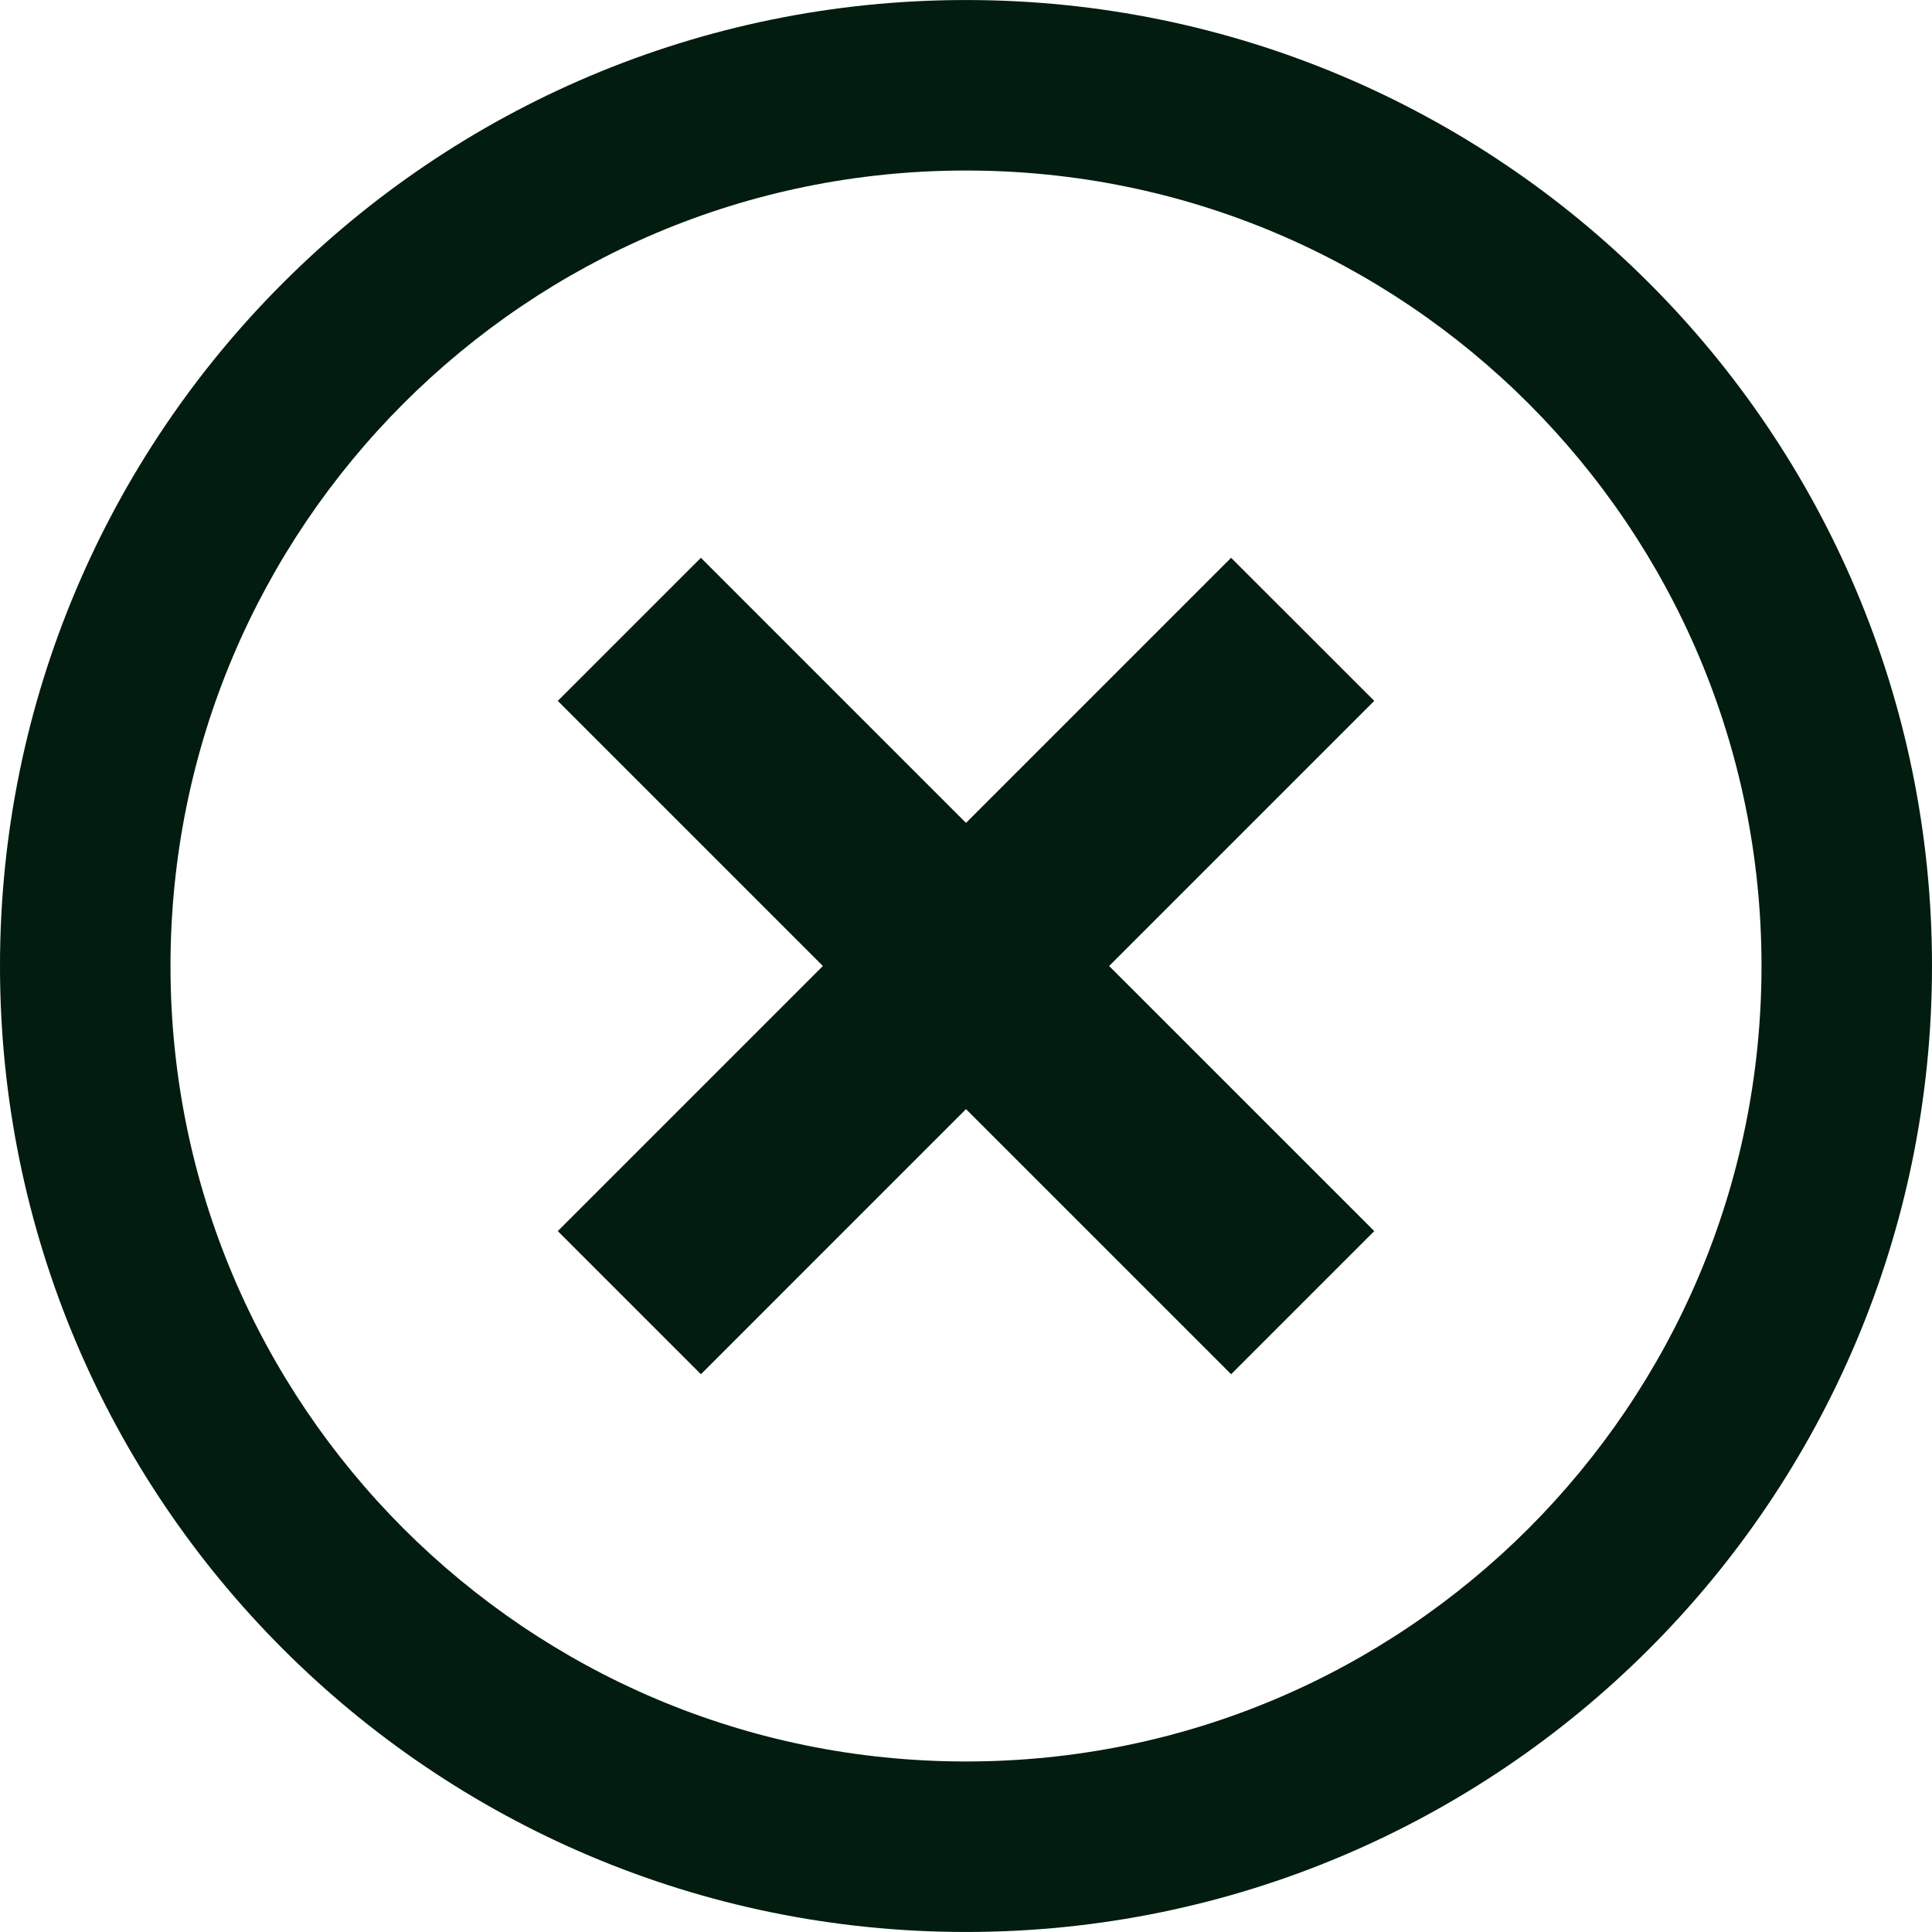
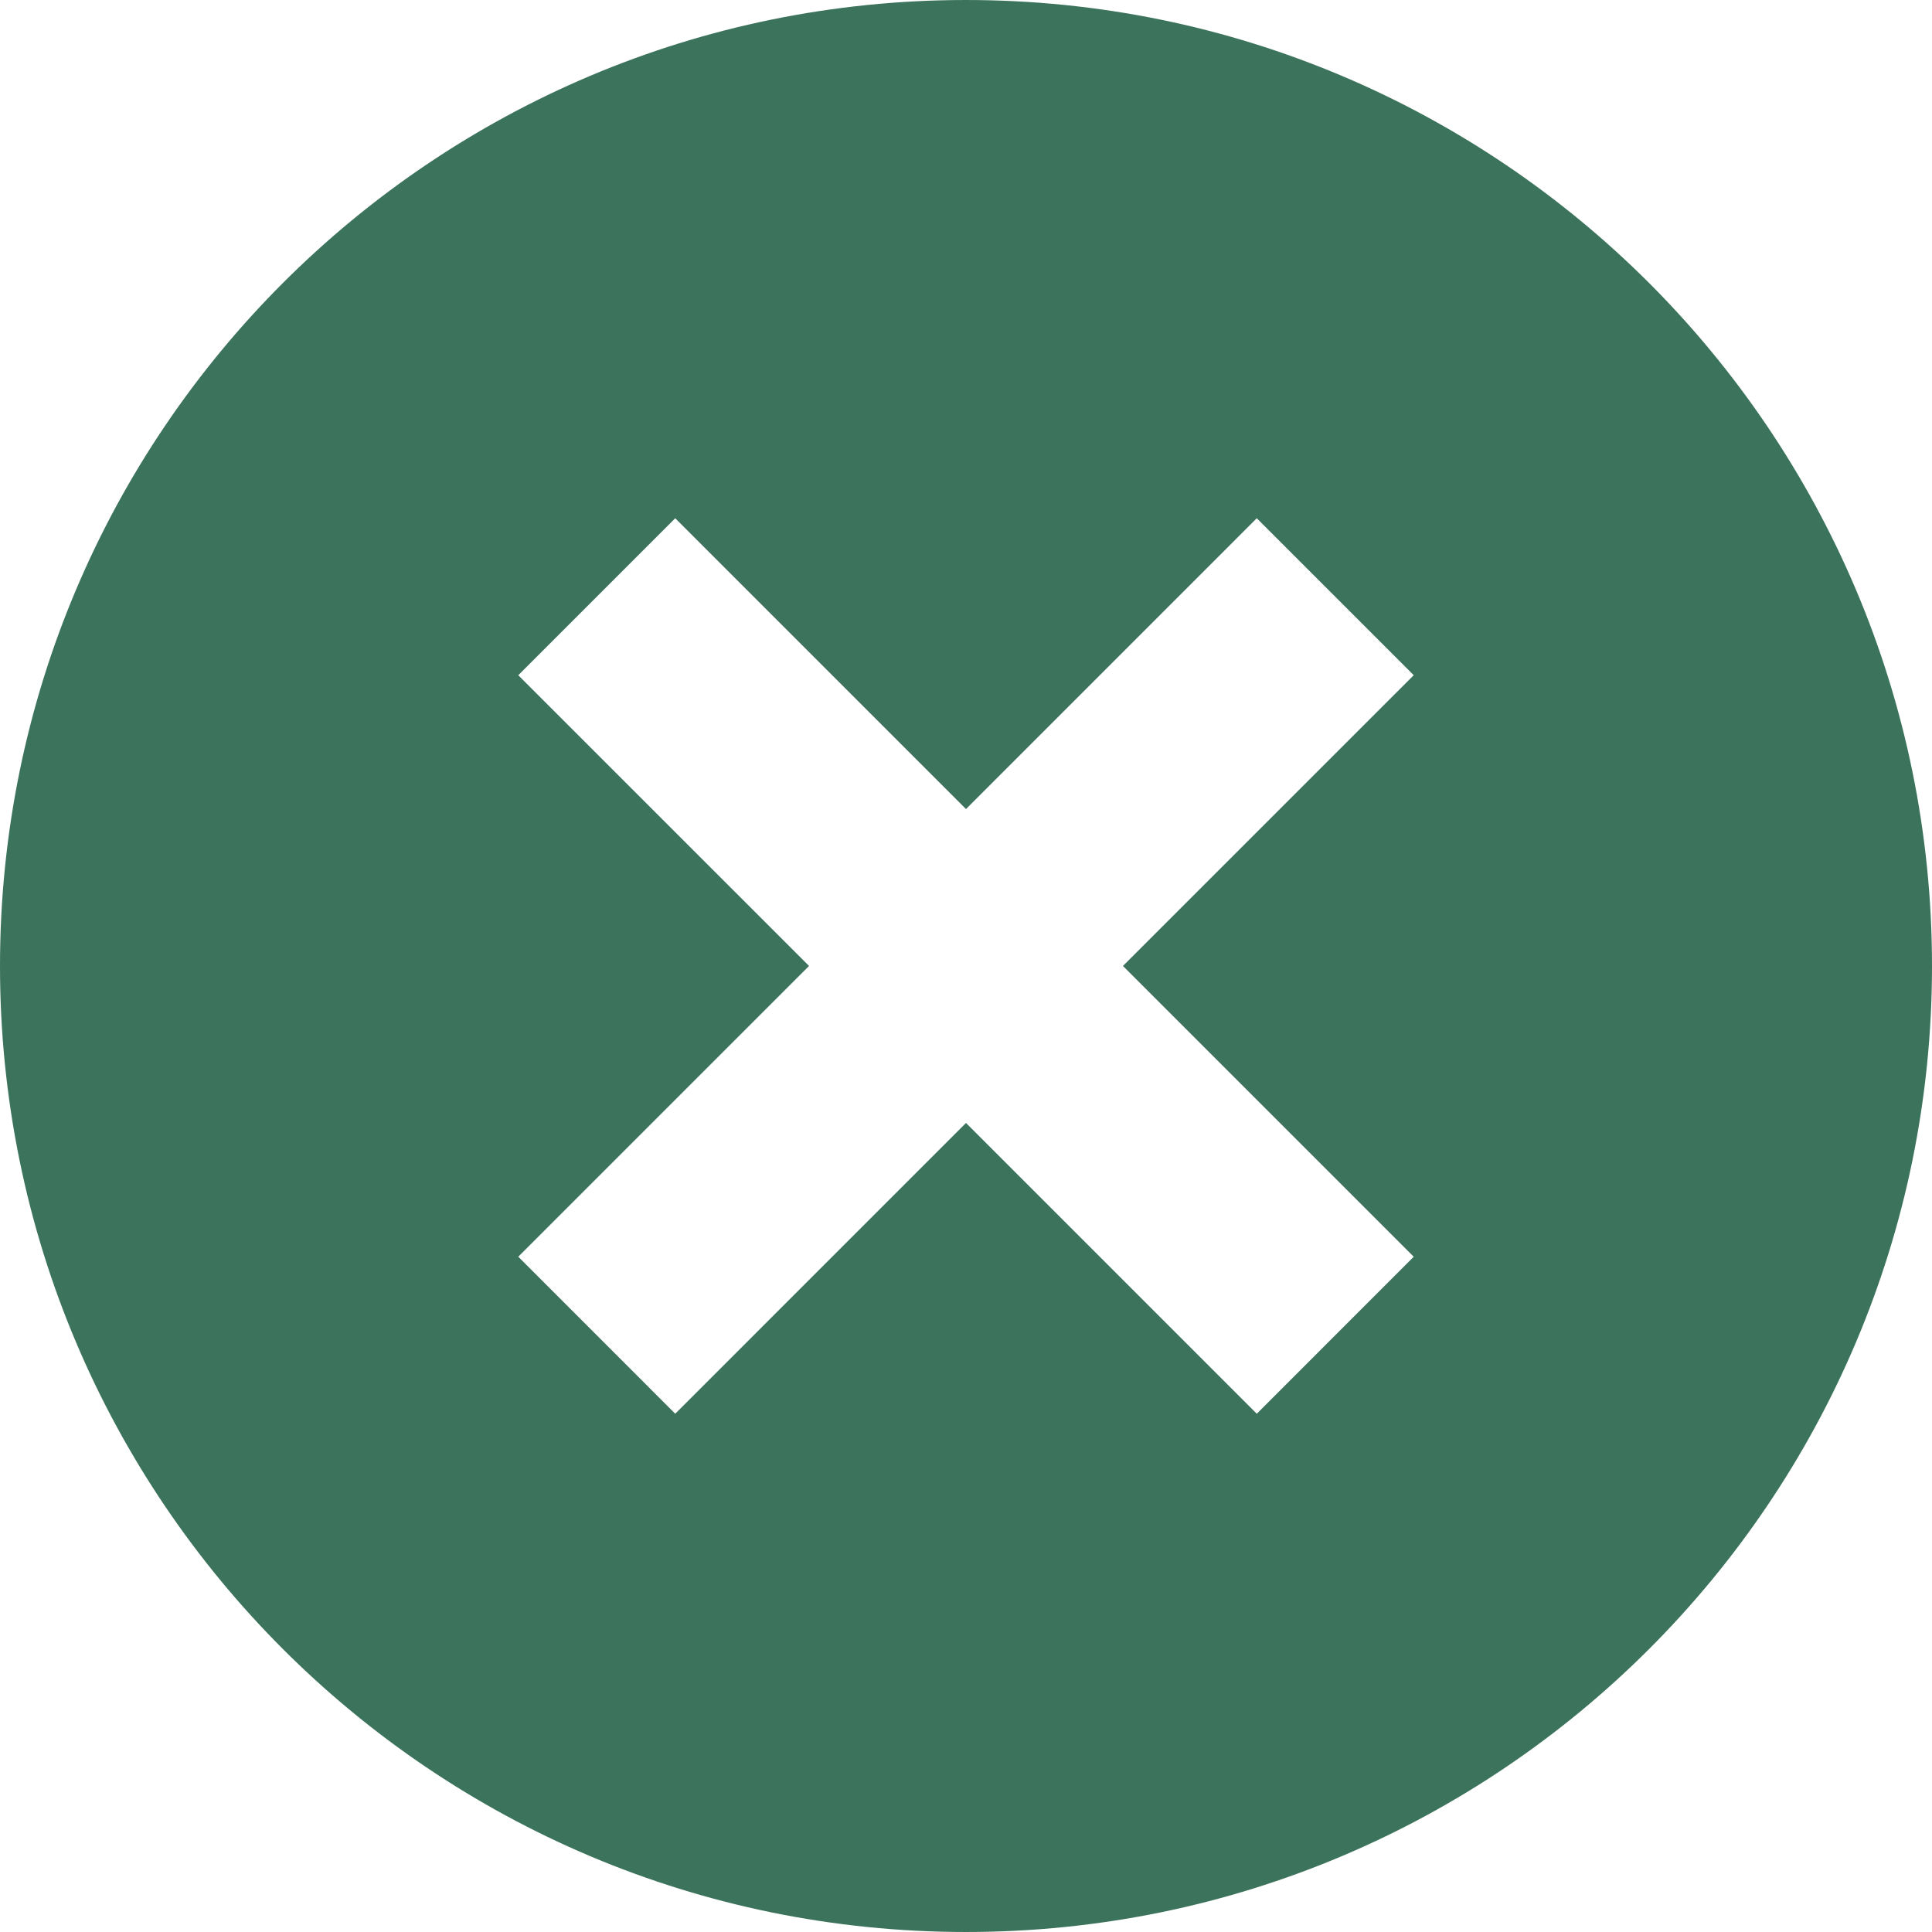
<svg xmlns="http://www.w3.org/2000/svg" version="1.1" id="_x32_" x="0px" y="0px" viewBox="0 0 512 512" style="width: 256px; height: 256px; opacity: 1;" xml:space="preserve">
  <style type="text/css">
	.st0{fill:#4B4B4B;}
</style>
  <g>
-     <polygon class="st0" points="326.253,147.826 256,218.08 185.747,147.826 147.819,185.747 218.072,256 147.819,326.253    185.747,364.182 256,293.929 326.262,364.182 364.19,326.253 293.928,256 364.19,185.738  " style="fill: rgb(2, 28, 15);" />
-     <path class="st0" d="M437.018,74.99C390.76,28.699,326.624-0.008,256,0.009C185.385-0.008,121.24,28.699,74.982,74.99   C28.699,121.231-0.008,185.385,0,256c-0.008,70.615,28.699,134.76,74.982,181.01C121.24,483.301,185.385,512.009,256,511.991   c70.624,0.017,134.76-28.69,181.018-74.982C483.301,390.76,512.008,326.615,512,256C512.016,185.385,483.301,121.231,437.018,74.99   z M405.071,405.071c-38.222,38.181-90.774,61.739-149.071,61.739c-58.289,0-110.849-23.558-149.071-61.739   C68.747,366.84,45.198,314.281,45.181,256c0.016-58.28,23.566-110.848,61.748-149.071C145.151,68.739,197.711,45.19,256,45.19   c58.298,0,110.849,23.55,149.071,61.739c38.182,38.223,61.74,90.791,61.748,149.071   C466.811,314.281,443.253,366.84,405.071,405.071z" style="fill: rgb(2, 28, 15);" />
+     <path class="st0" d="M255.998,0.002C114.616,0.002,0,114.622,0,256.004c0,141.382,114.616,255.994,255.998,255.994   C397.384,511.998,512,397.386,512,256.004C512,114.622,397.384,0.002,255.998,0.002z M374.653,333.047l-41.596,41.608   l-77.059-77.059l-77.052,77.059l-41.599-41.608l77.055-77.059l-77.055-77.044l41.596-41.6l77.055,77.06l77.056-77.06l41.599,41.592   l-77.059,77.052L374.653,333.047z" style="fill: rgb(60, 115, 92);" />
  </g>
</svg>
